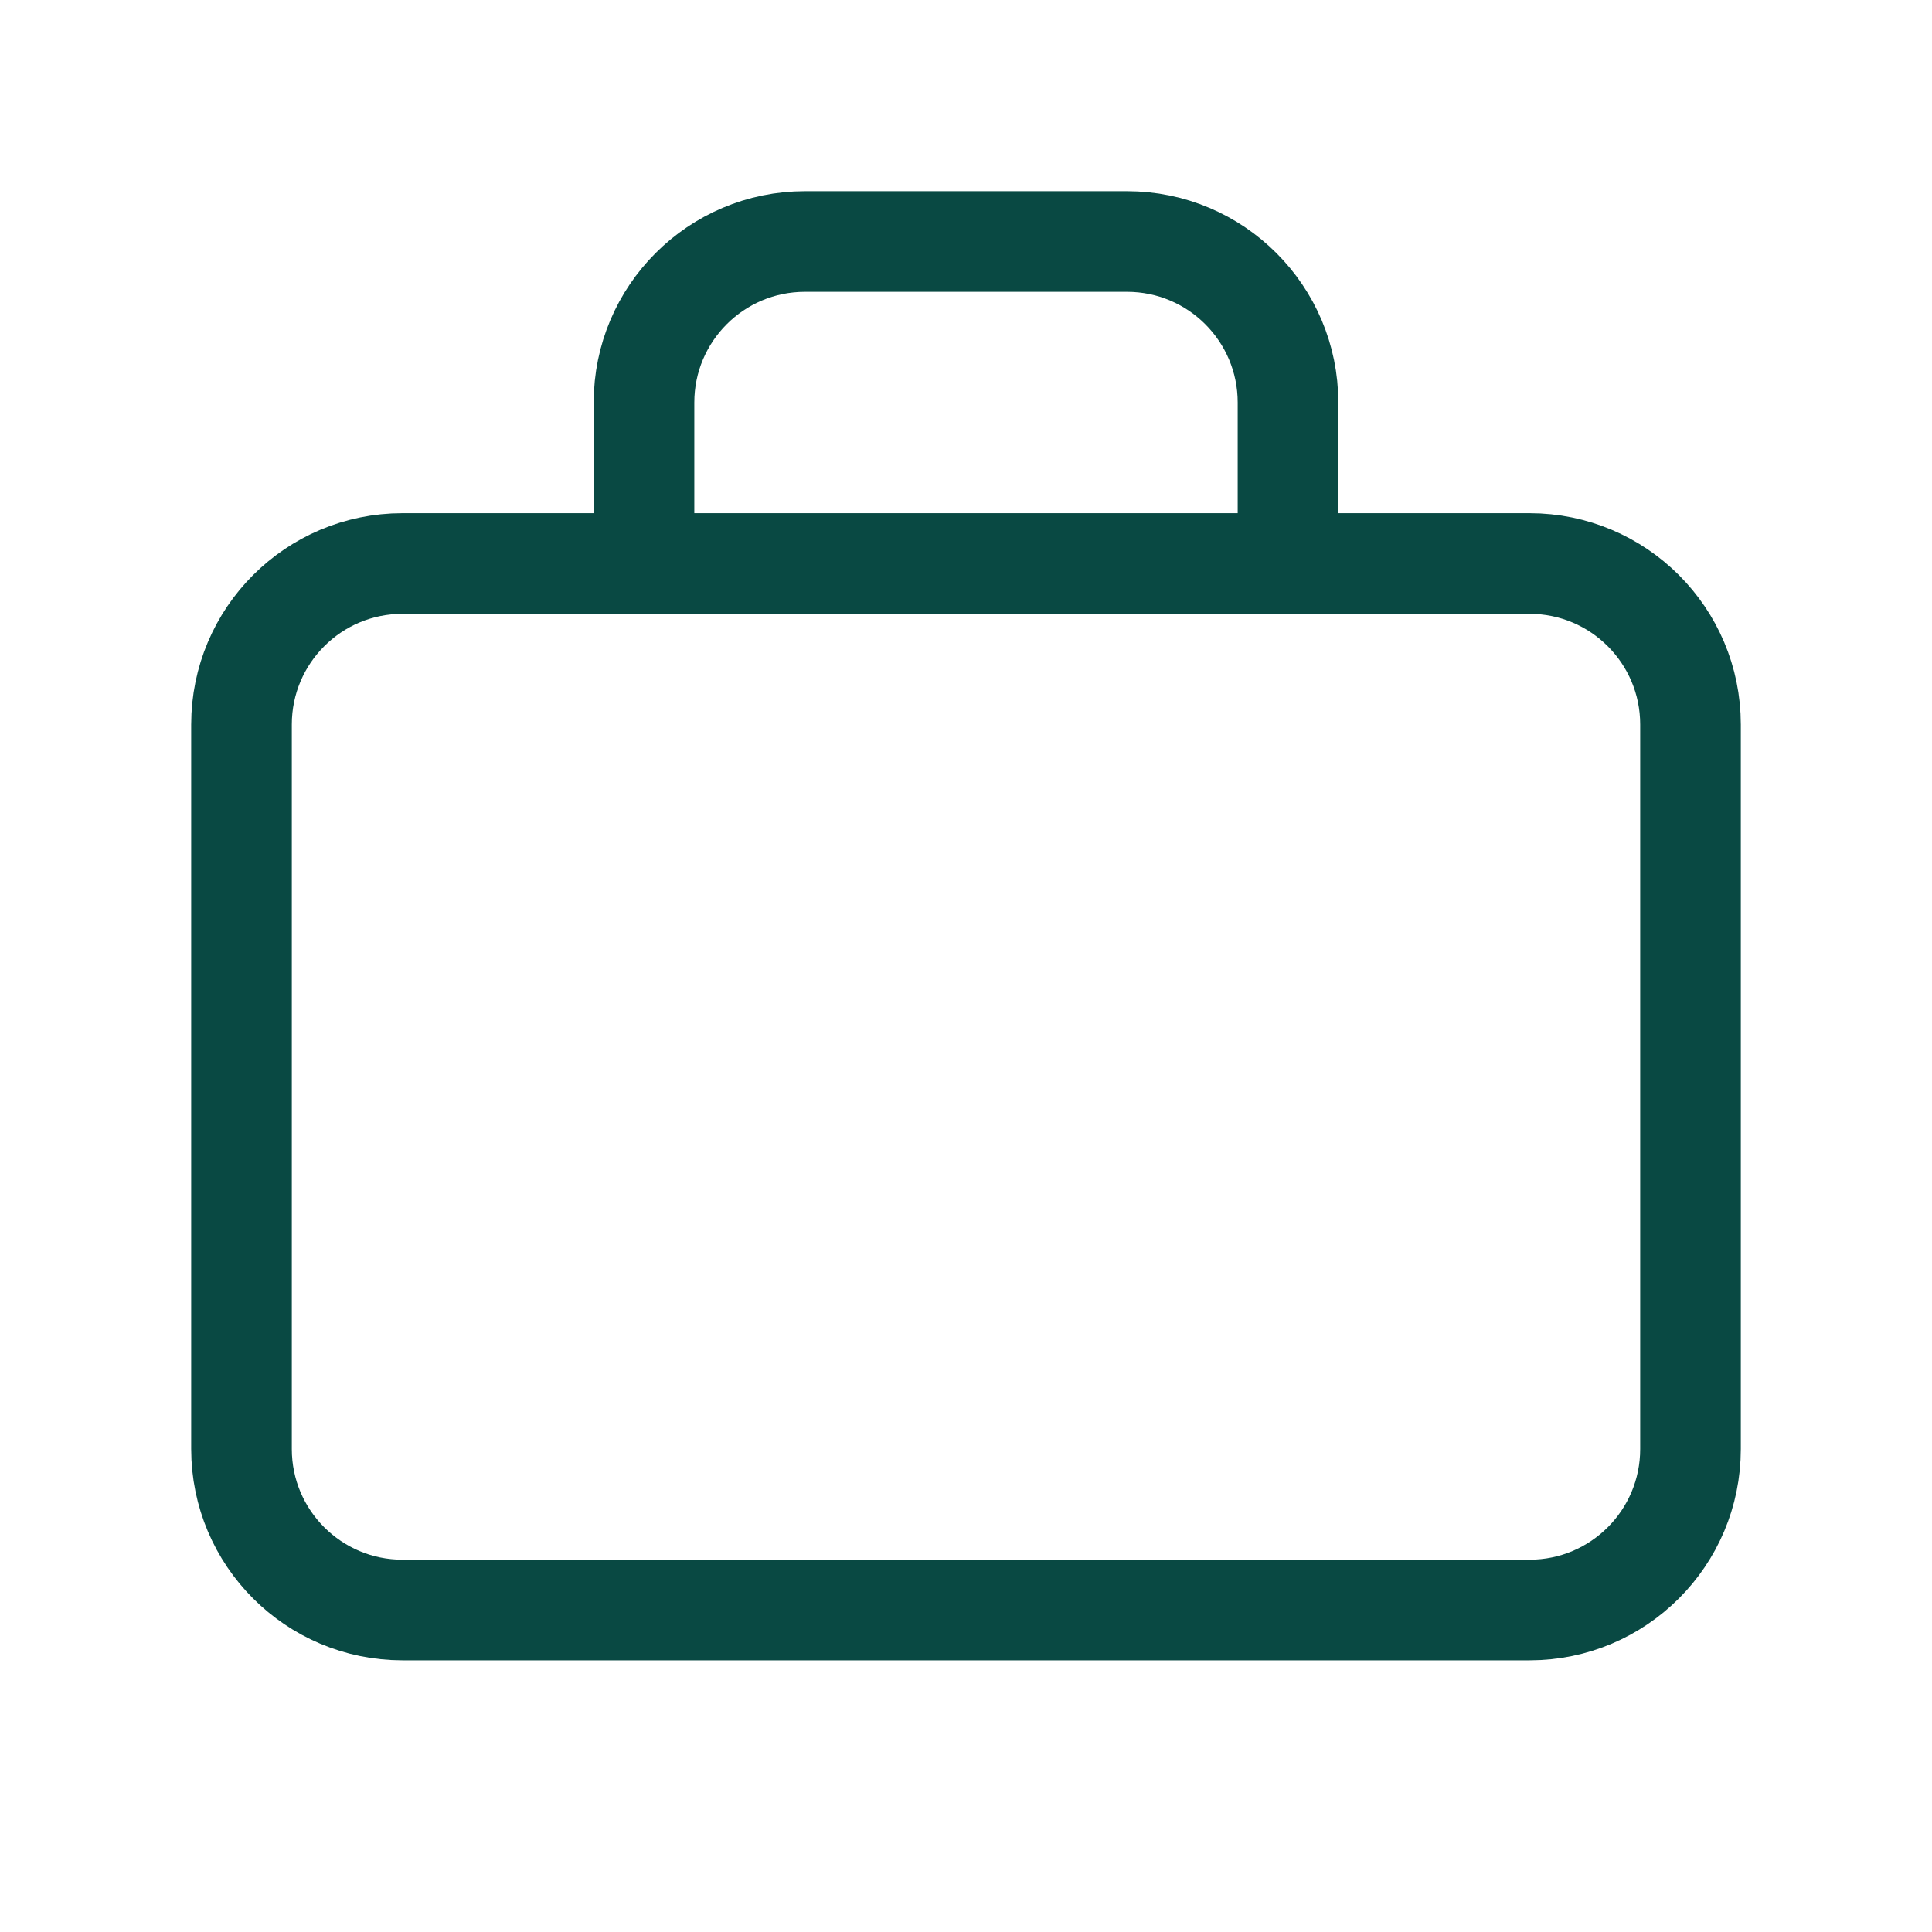
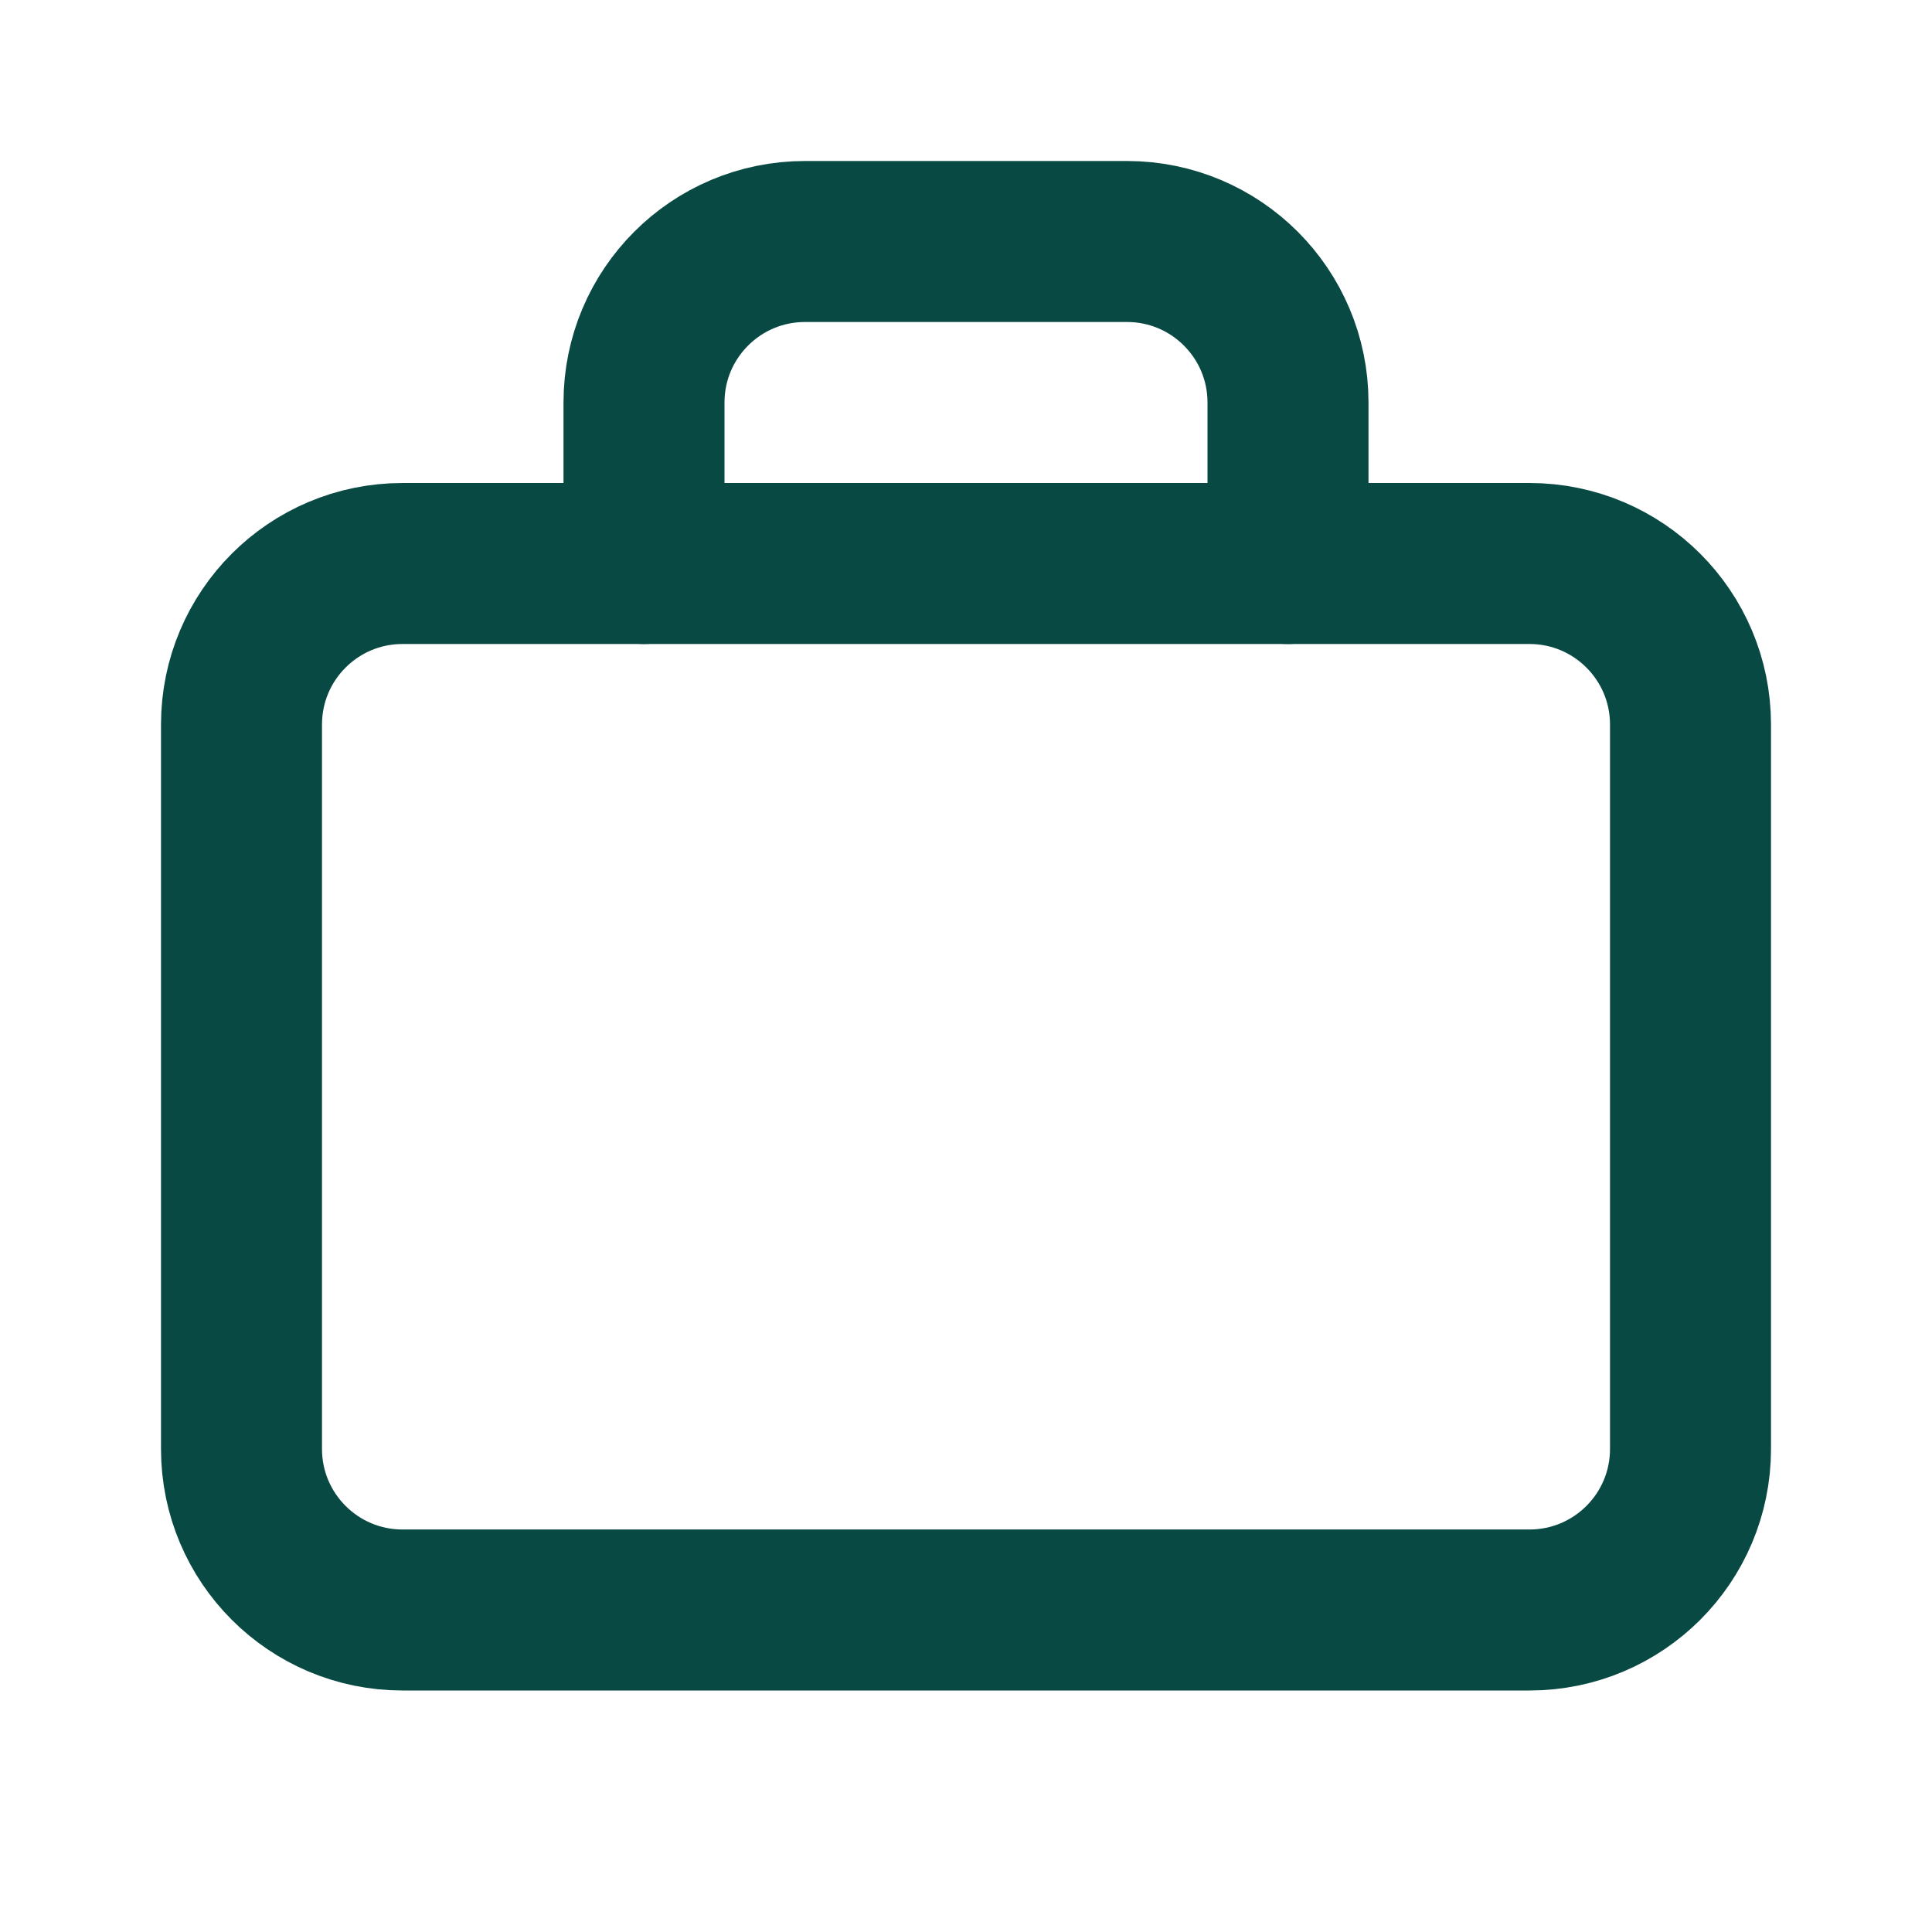
- <svg xmlns="http://www.w3.org/2000/svg" width="24" height="24" viewBox="0 0 24 24" fill="none" stroke="#094943" stroke-width="1.25" stroke-linecap="round" stroke-linejoin="round" class="icon icon-tabler icons-tabler-outline icon-tabler-briefcase-2">
+ <svg xmlns="http://www.w3.org/2000/svg" width="24" height="24" viewBox="0 0 24 24" fill="none" stroke="#094943" stroke-width="2" stroke-linecap="round" stroke-linejoin="round" class="icon icon-tabler icons-tabler-outline icon-tabler-briefcase-2">
  <path stroke="none" d="M0 0h24v24H0z" fill="none" />
  <path d="M3 9a2 2 0 0 1 2 -2h14a2 2 0 0 1 2 2v9a2 2 0 0 1 -2 2h-14a2 2 0 0 1 -2 -2v-9" />
  <path d="M8 7v-2a2 2 0 0 1 2 -2h4a2 2 0 0 1 2 2v2" />
</svg>
